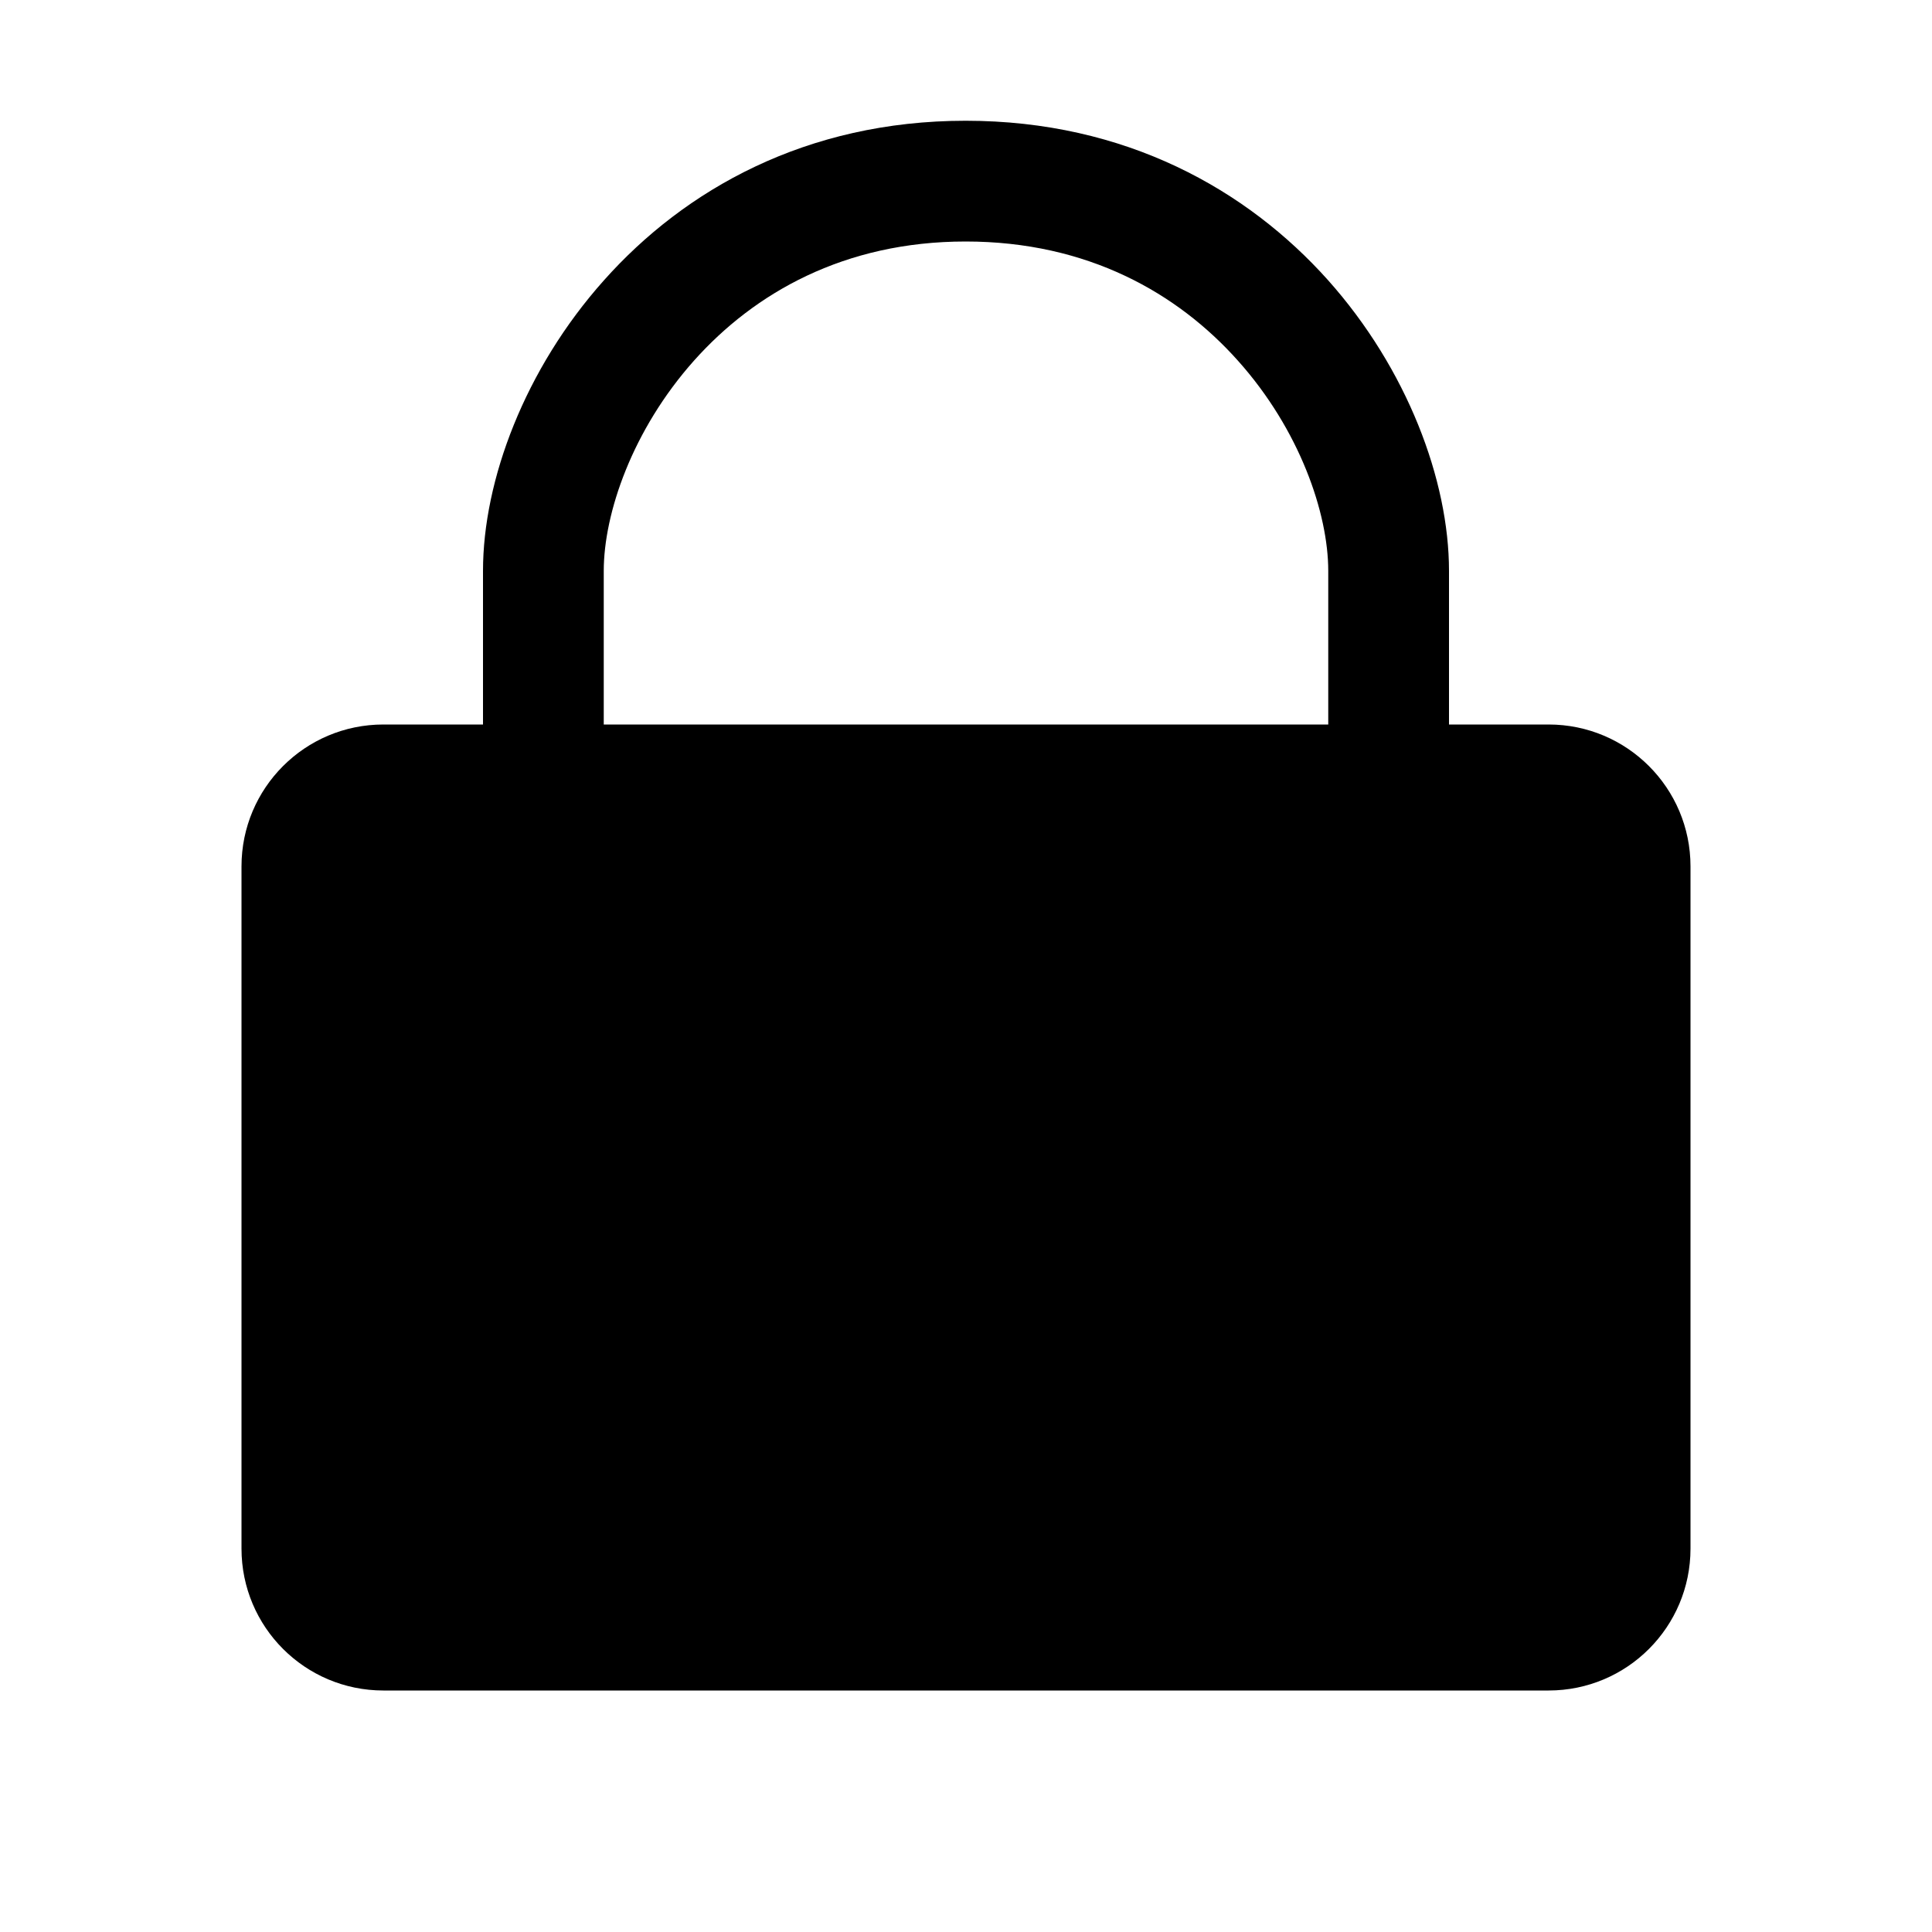
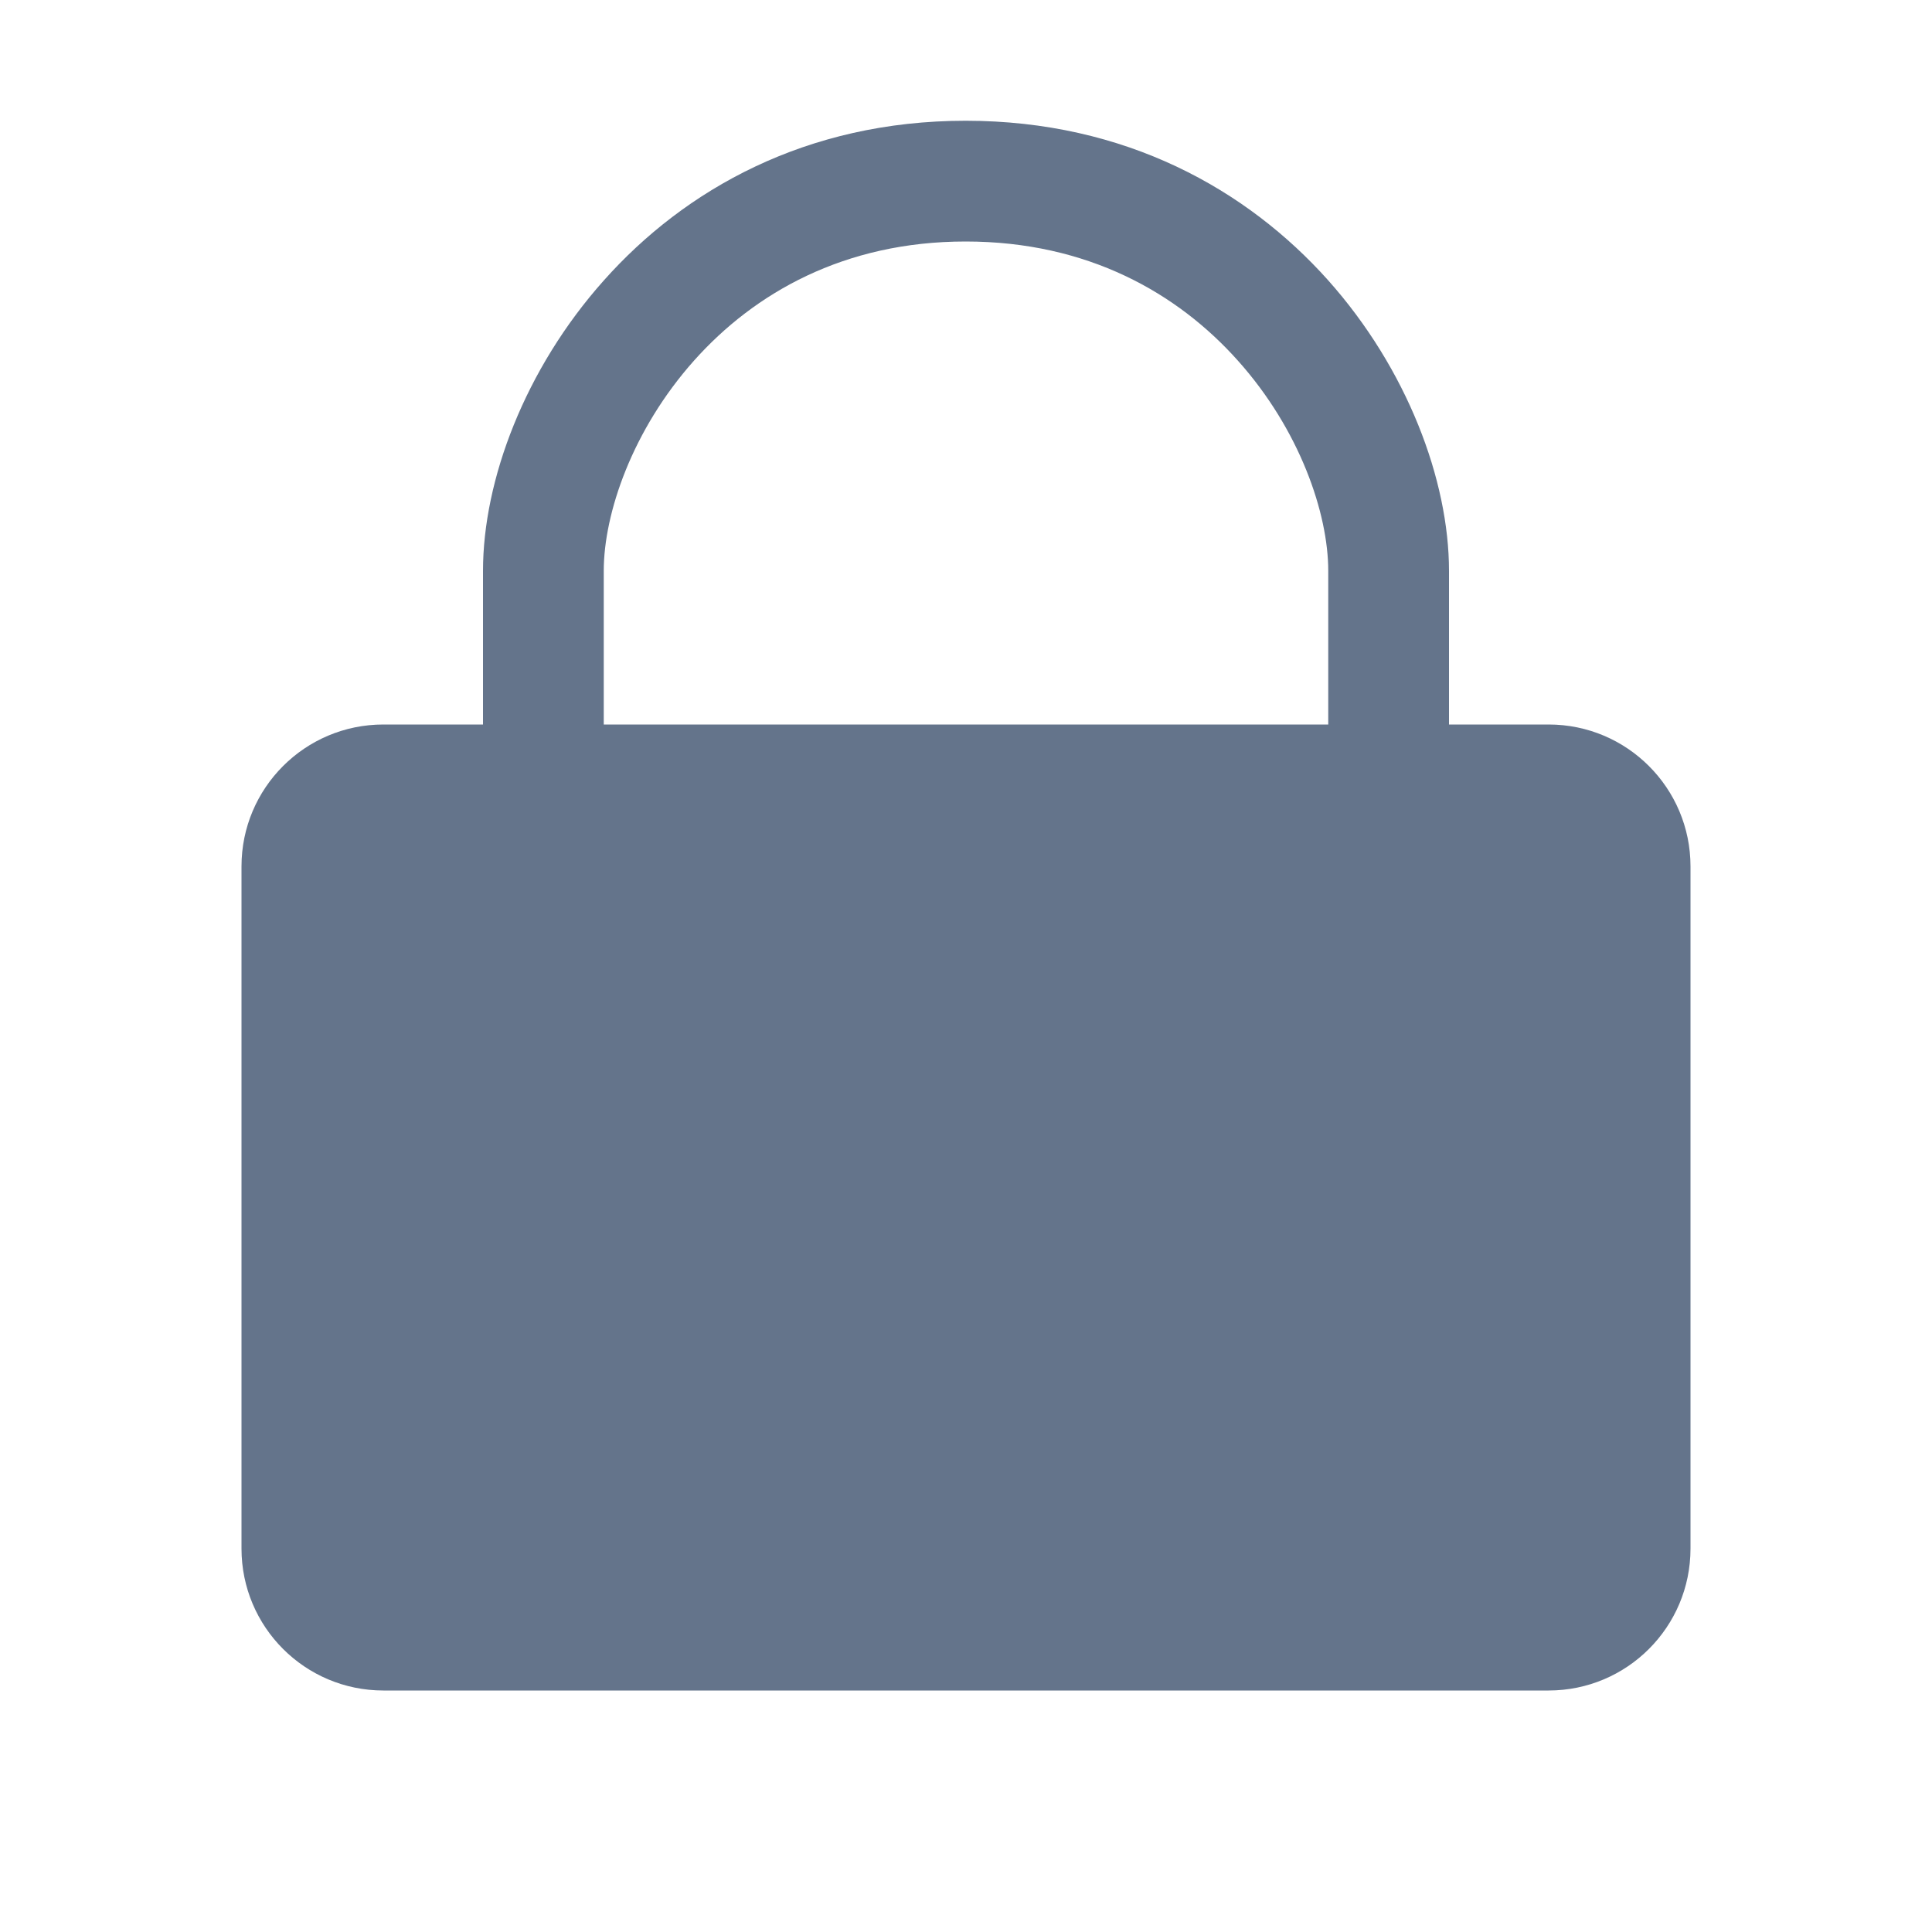
<svg xmlns="http://www.w3.org/2000/svg" viewBox="0 0 16 16" fill="none">
-   <path fill-rule="evenodd" clip-rule="evenodd" d="M5 4.728C5 4.251 5.237 3.559 5.748 2.986C6.246 2.428 6.989 2 7.997 2C9.008 2 9.753 2.428 10.252 2.987C10.764 3.559 11 4.251 11 4.728V6H5V4.728ZM4 6V4.728C4 3.977 4.347 3.054 5.002 2.321C5.669 1.572 6.675 1 7.997 1C9.322 1 10.329 1.572 10.998 2.32C11.653 3.054 12 3.977 12 4.728V6H12.825C13.474 6 14 6.526 14 7.175V12.825C14 13.474 13.474 14 12.825 14H3.175C2.526 14 2 13.474 2 12.825V7.175C2 6.526 2.526 6 3.175 6H4Z" fill="currentColor" />
+   <path fill-rule="evenodd" clip-rule="evenodd" d="M5 4.728C5 4.251 5.237 3.559 5.748 2.986C6.246 2.428 6.989 2 7.997 2C9.008 2 9.753 2.428 10.252 2.987C10.764 3.559 11 4.251 11 4.728V6H5V4.728ZM4 6V4.728C4 3.977 4.347 3.054 5.002 2.321C5.669 1.572 6.675 1 7.997 1C9.322 1 10.329 1.572 10.998 2.32C11.653 3.054 12 3.977 12 4.728V6H12.825C13.474 6 14 6.526 14 7.175V12.825C14 13.474 13.474 14 12.825 14H3.175C2.526 14 2 13.474 2 12.825V7.175C2 6.526 2.526 6 3.175 6H4Z" fill="#64748B" />
</svg>
